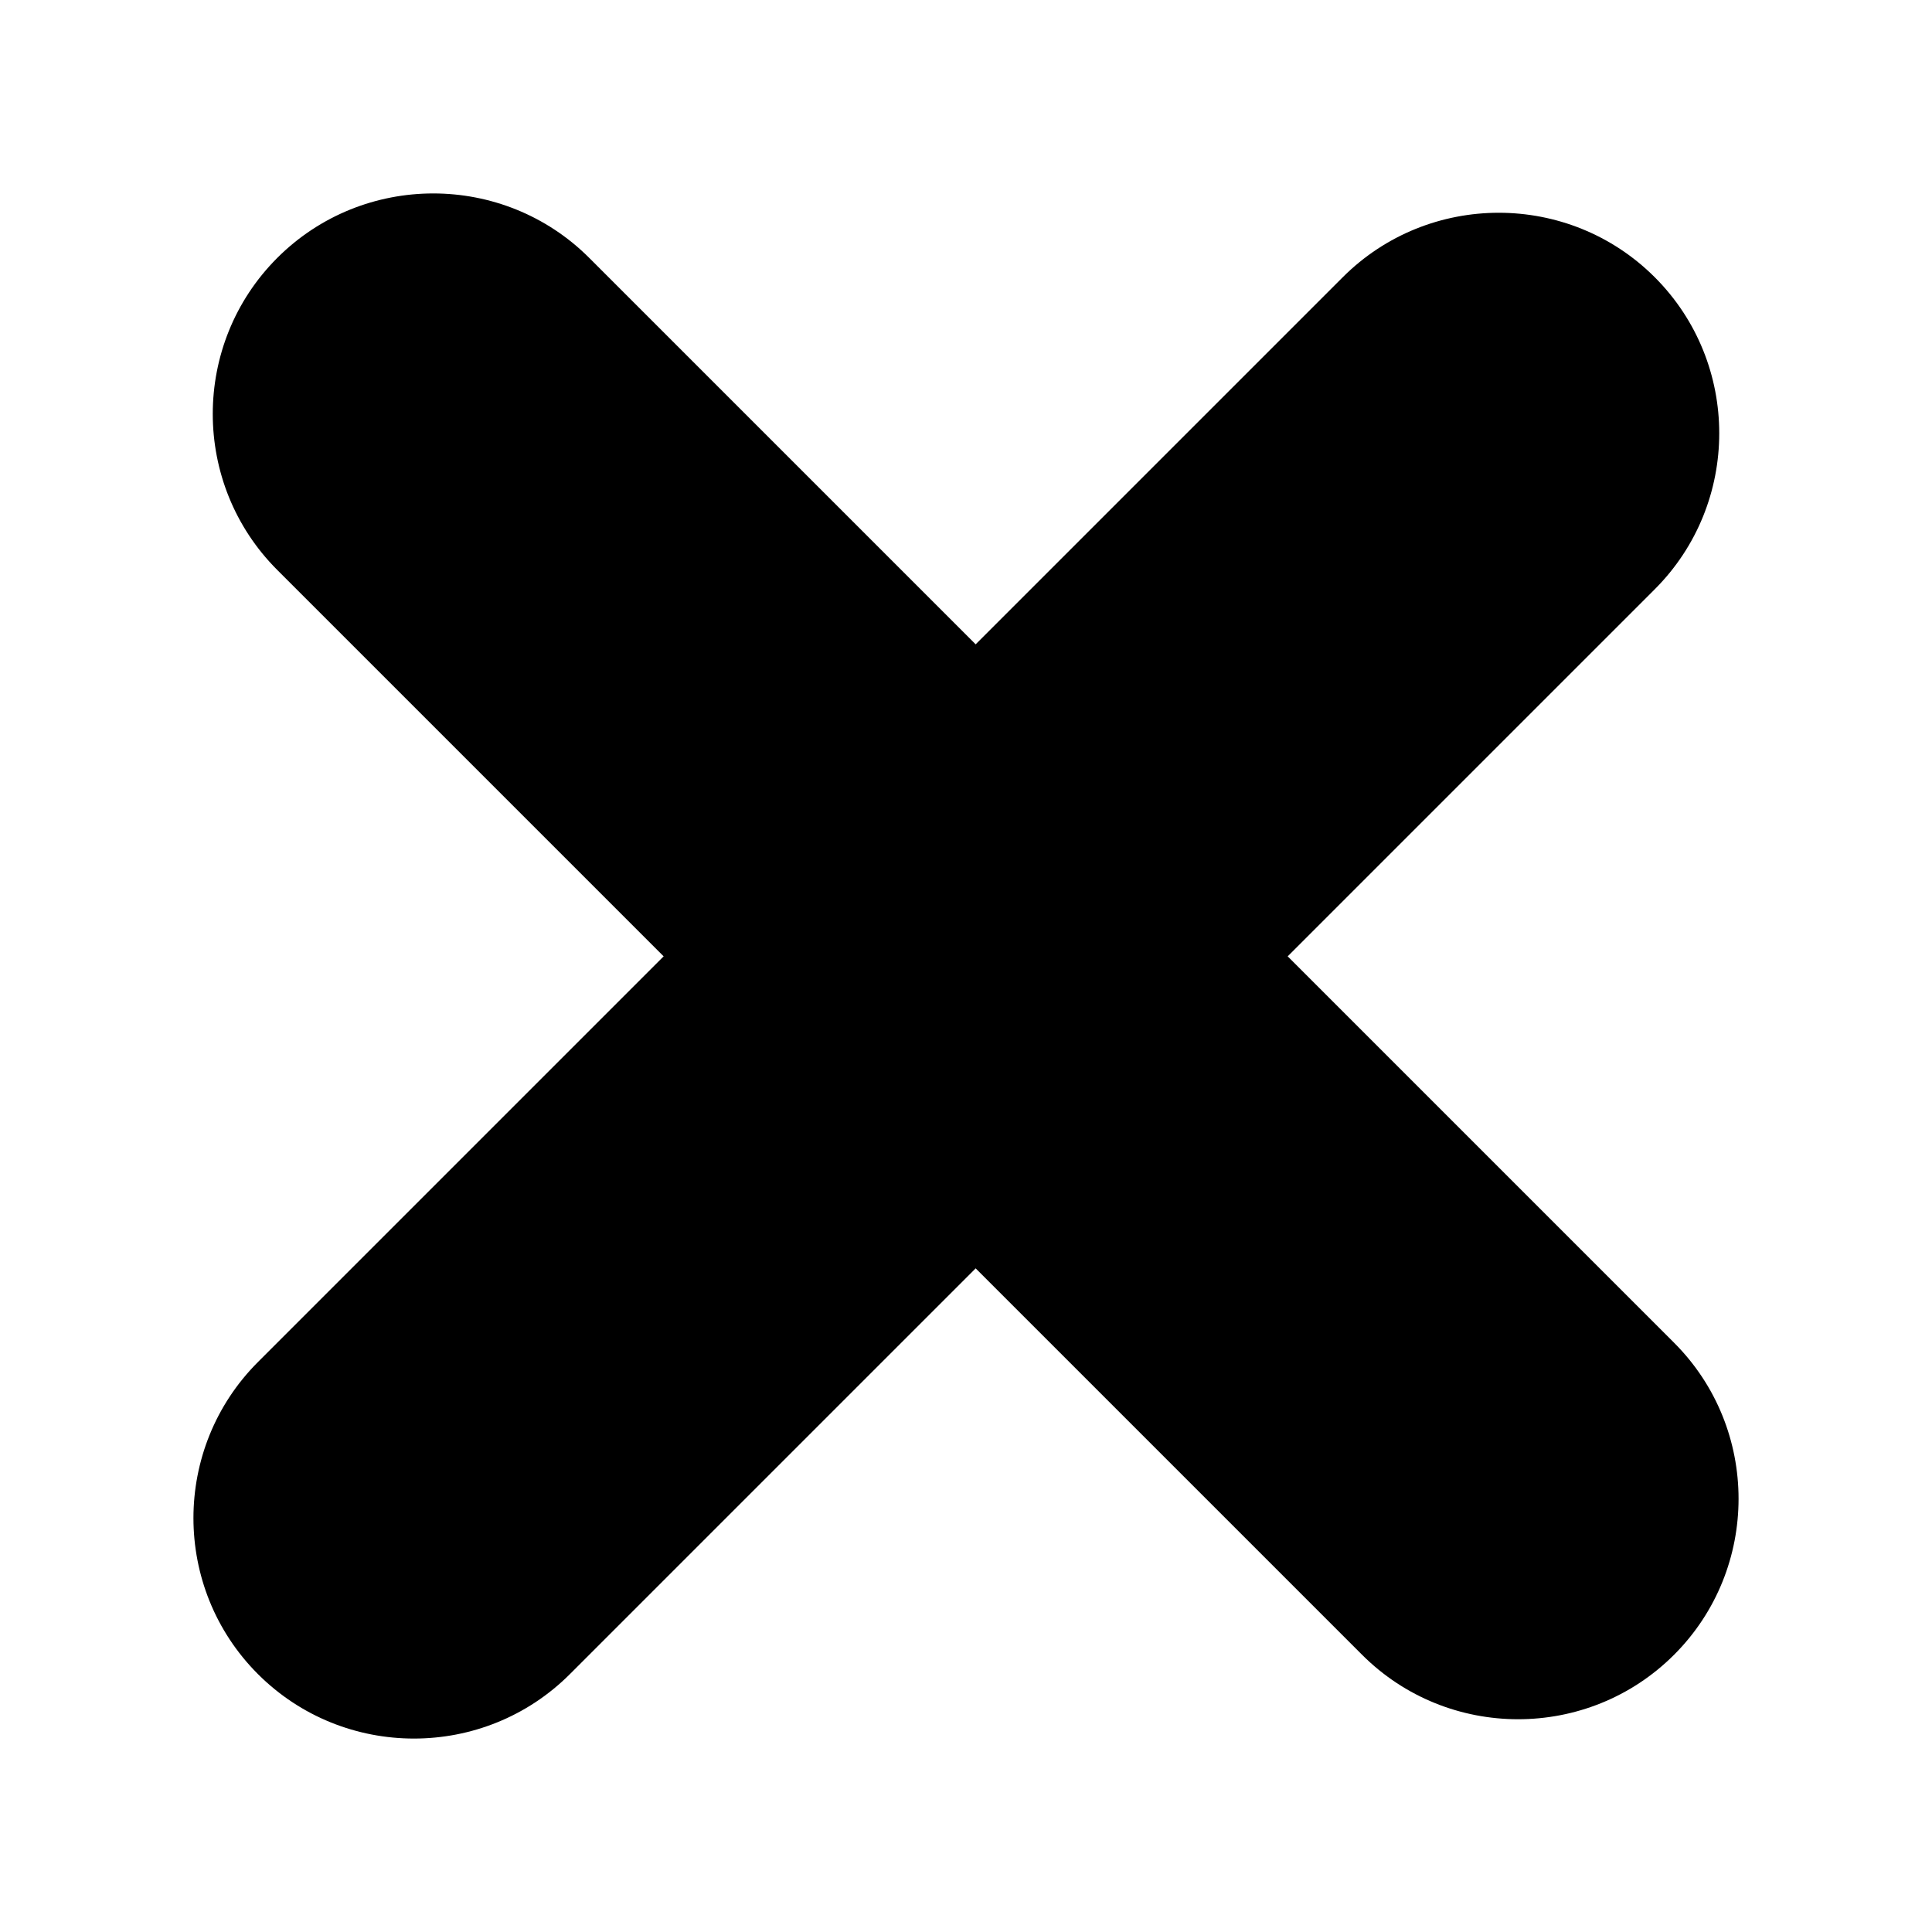
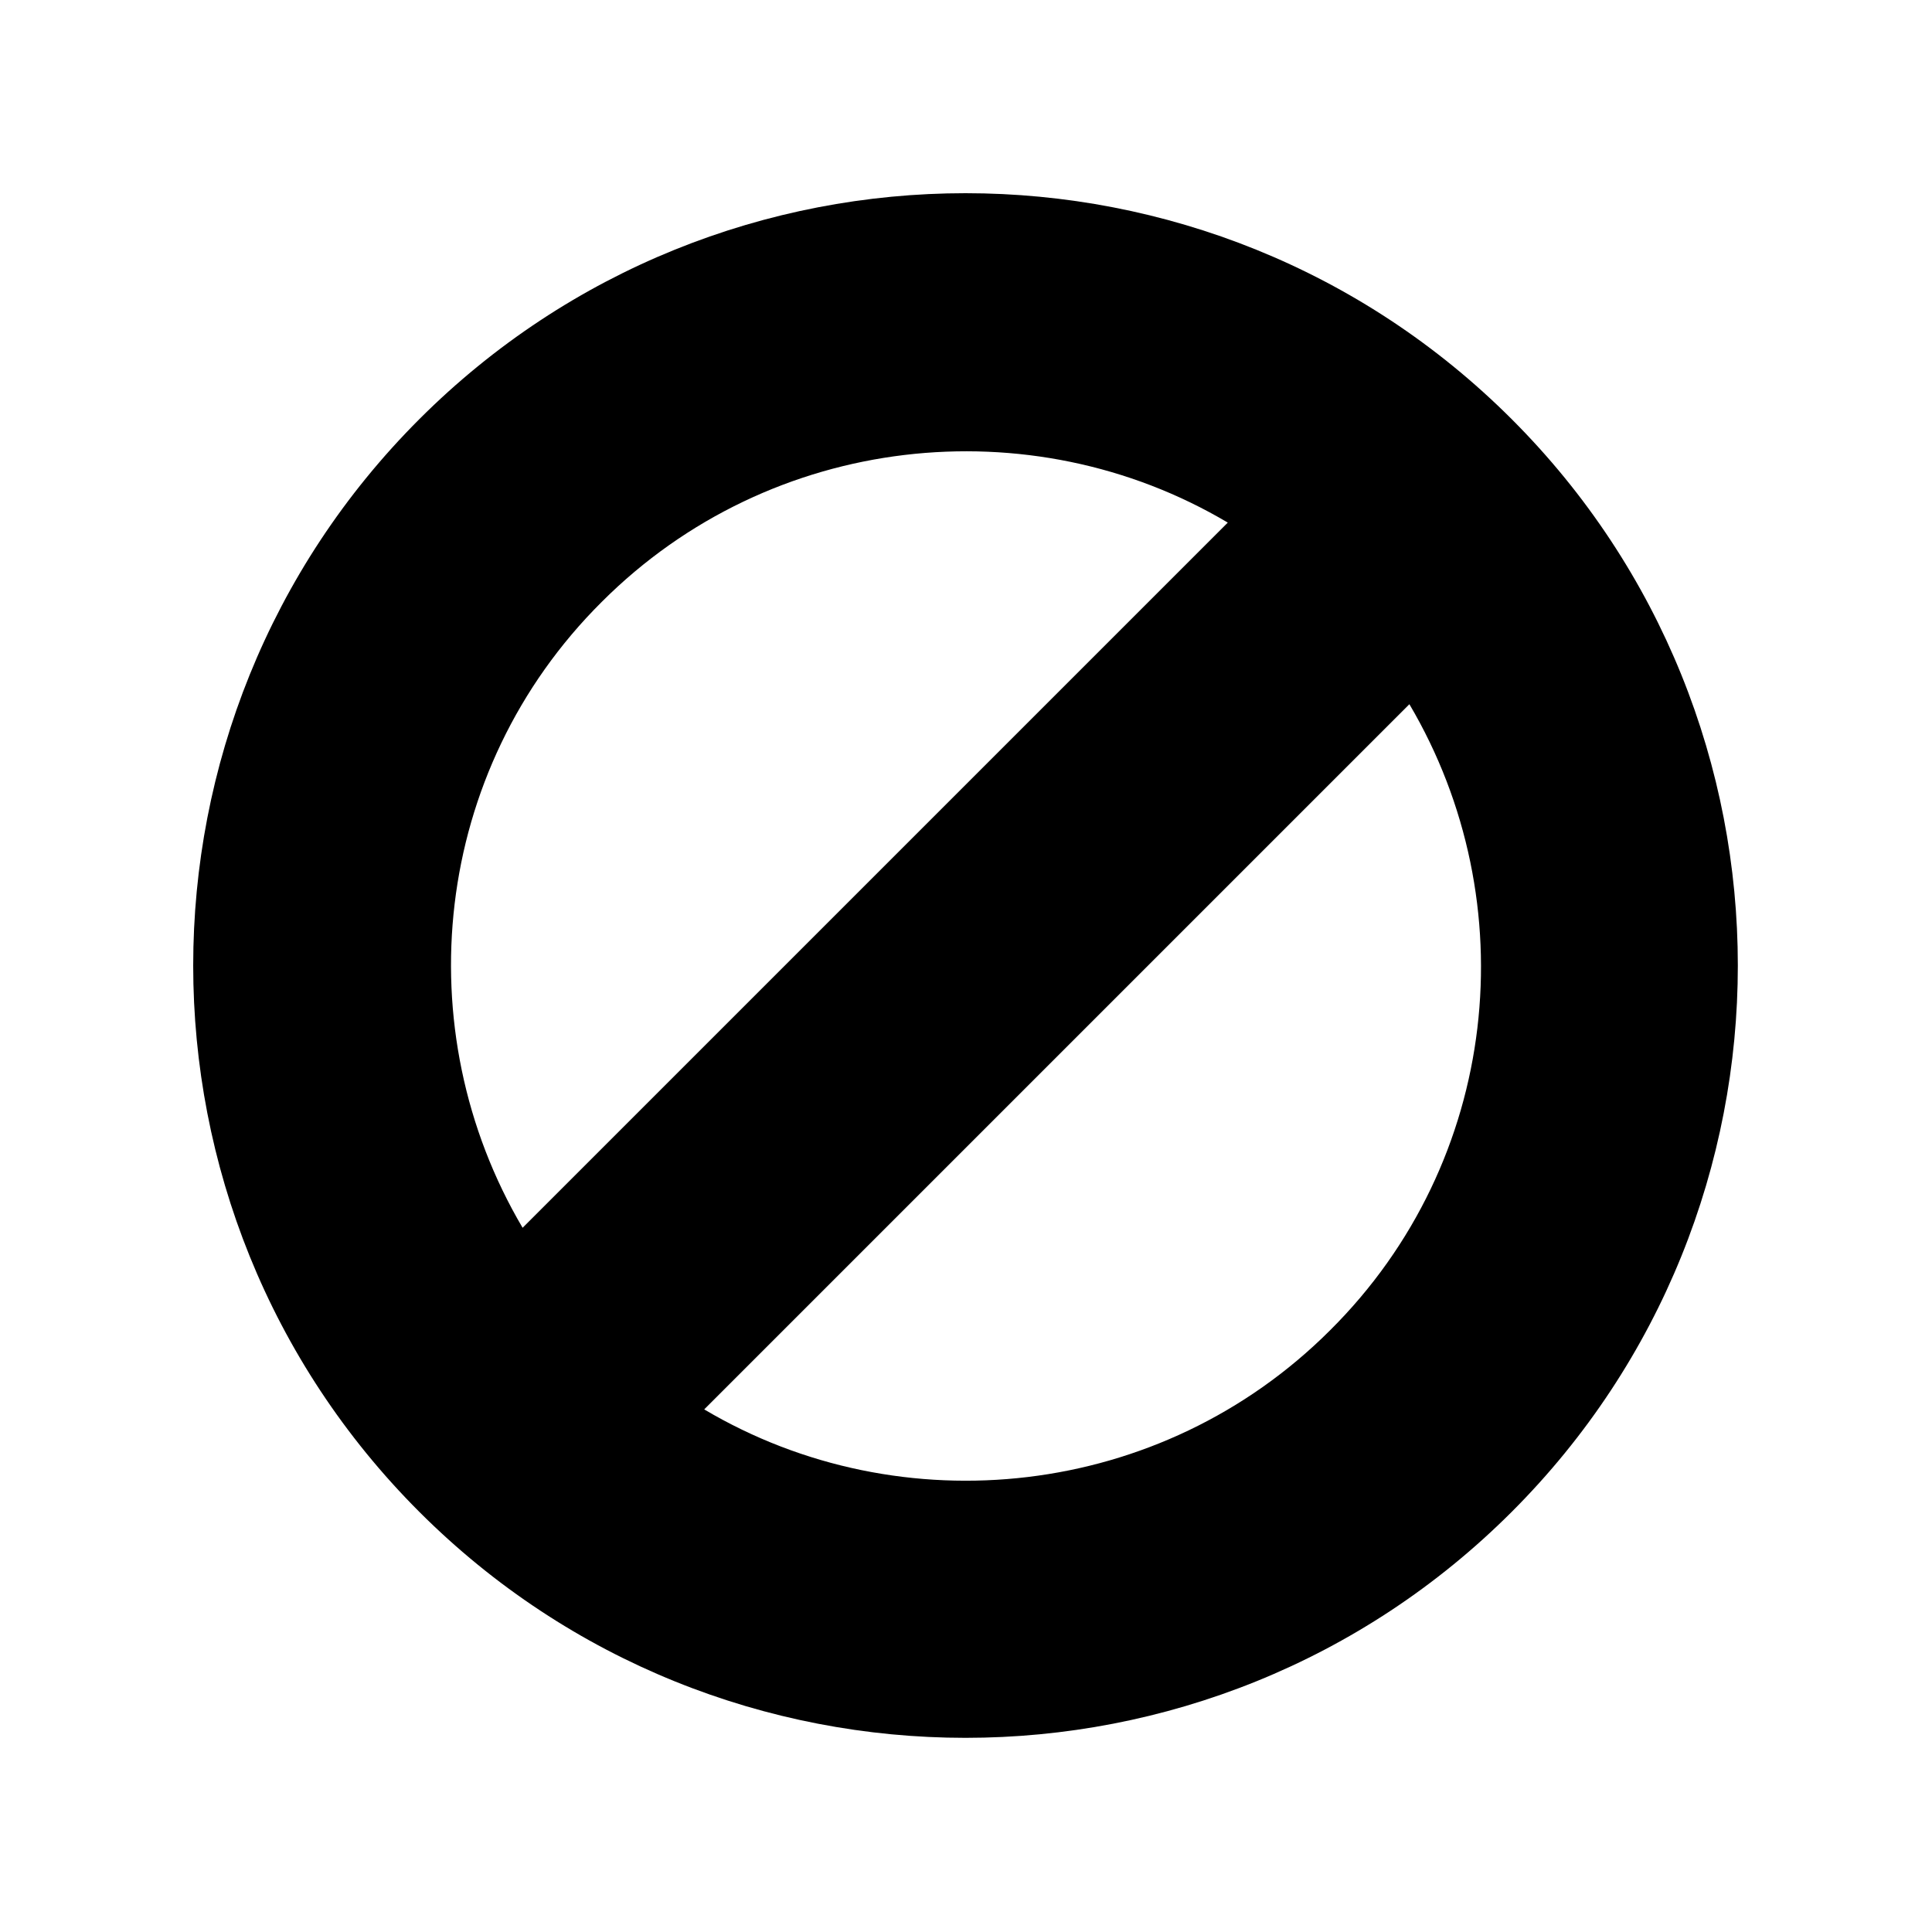
<svg viewBox="0 0 200 200">
-   <path d="M28.7,26.7L28.7,26.7c-8.9,8.9-8.9,23.4,0,32.3l40,40l-42,42c-8.9,8.9-8.9,23.4,0,32.3l0,0c8.9,8.9,23.4,8.9,32.3,0l42-42  l40,40c8.9,8.9,23.4,8.9,32.3,0l0,0c8.9-8.9,8.9-23.4,0-32.3l-40-40l38-38c8.9-8.9,8.9-23.4,0-32.3l0,0c-8.9-8.9-23.4-8.9-32.3,0  l-38,38l-40-40C52.1,17.8,37.6,17.8,28.7,26.7z" />
+   <path d="M43.4,43.4c-31.2,31.2-31.2,81.9,0,113.1s81.9,31.2,113.1,0s31.2-81.9,0-113.1S74.6,12.2,43.4,43.4z M62.3,62.3  c17.5-17.5,44.4-20.3,64.8-8.2l-73,73C42,106.6,44.7,79.8,62.3,62.3z M137.7,137.7c-17.5,17.5-44.4,20.3-64.8,8.2l73-73  C158,93.4,155.3,120.2,137.7,137.7z" />
</svg>
